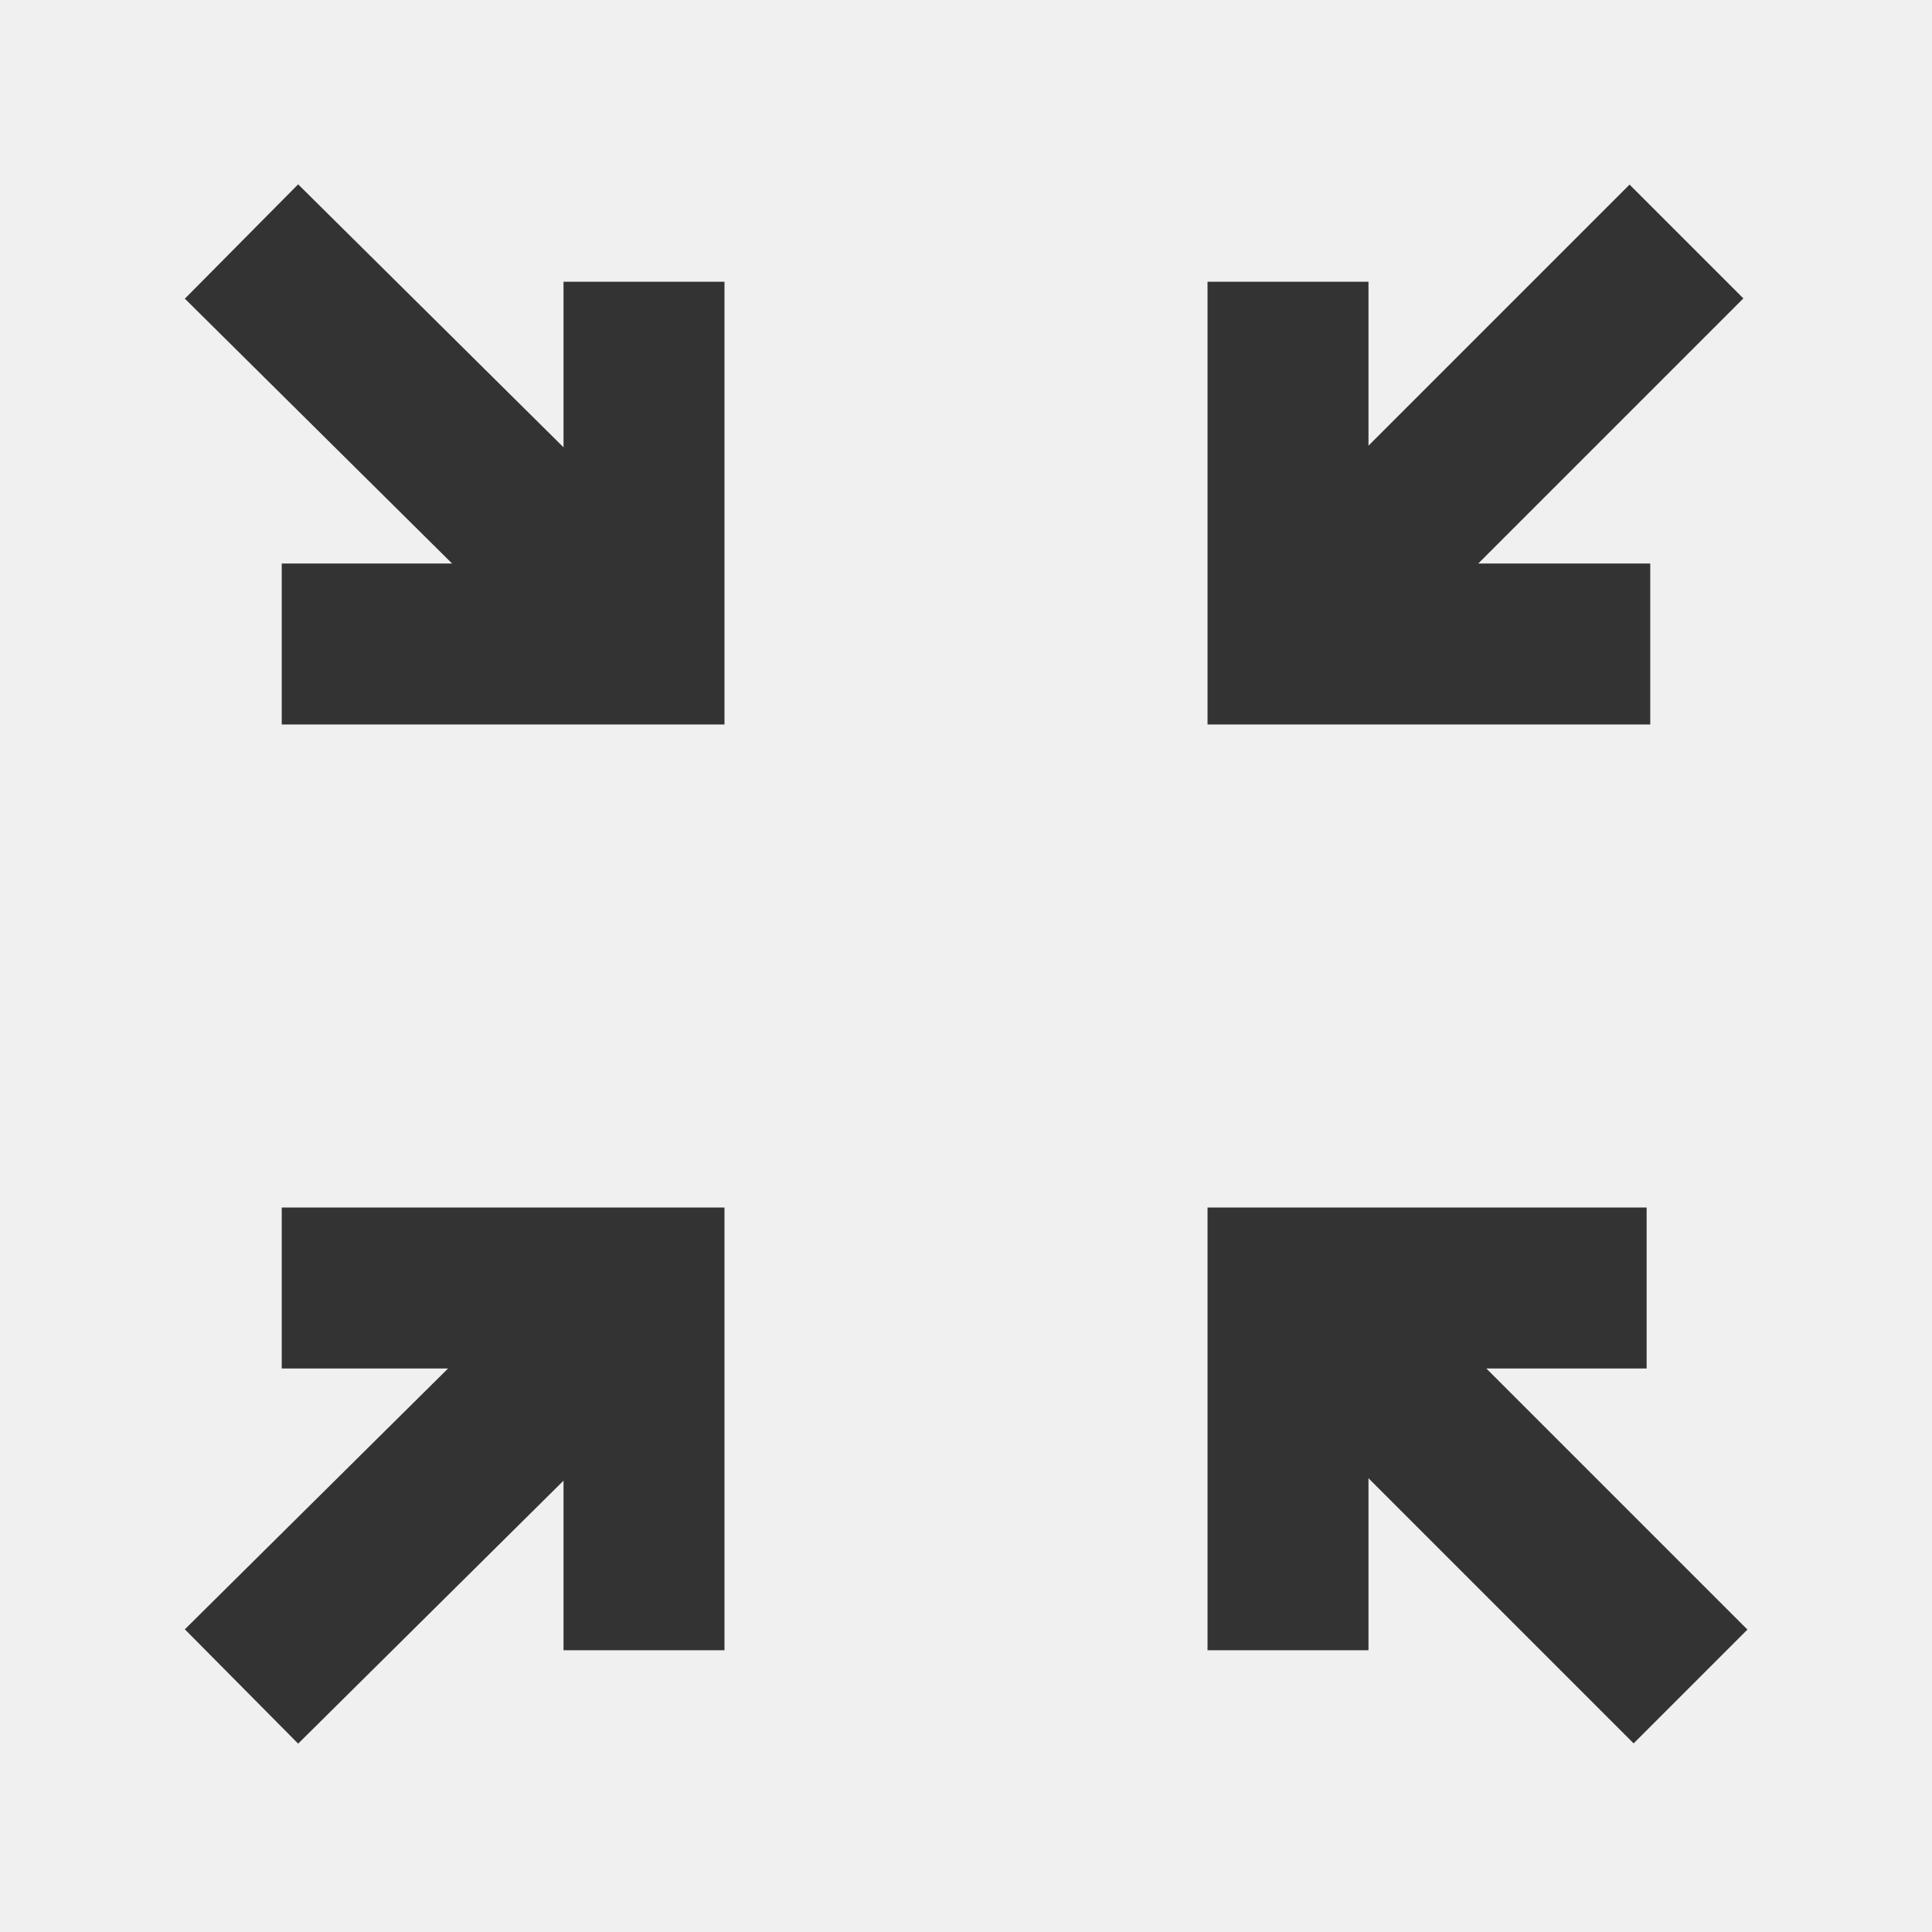
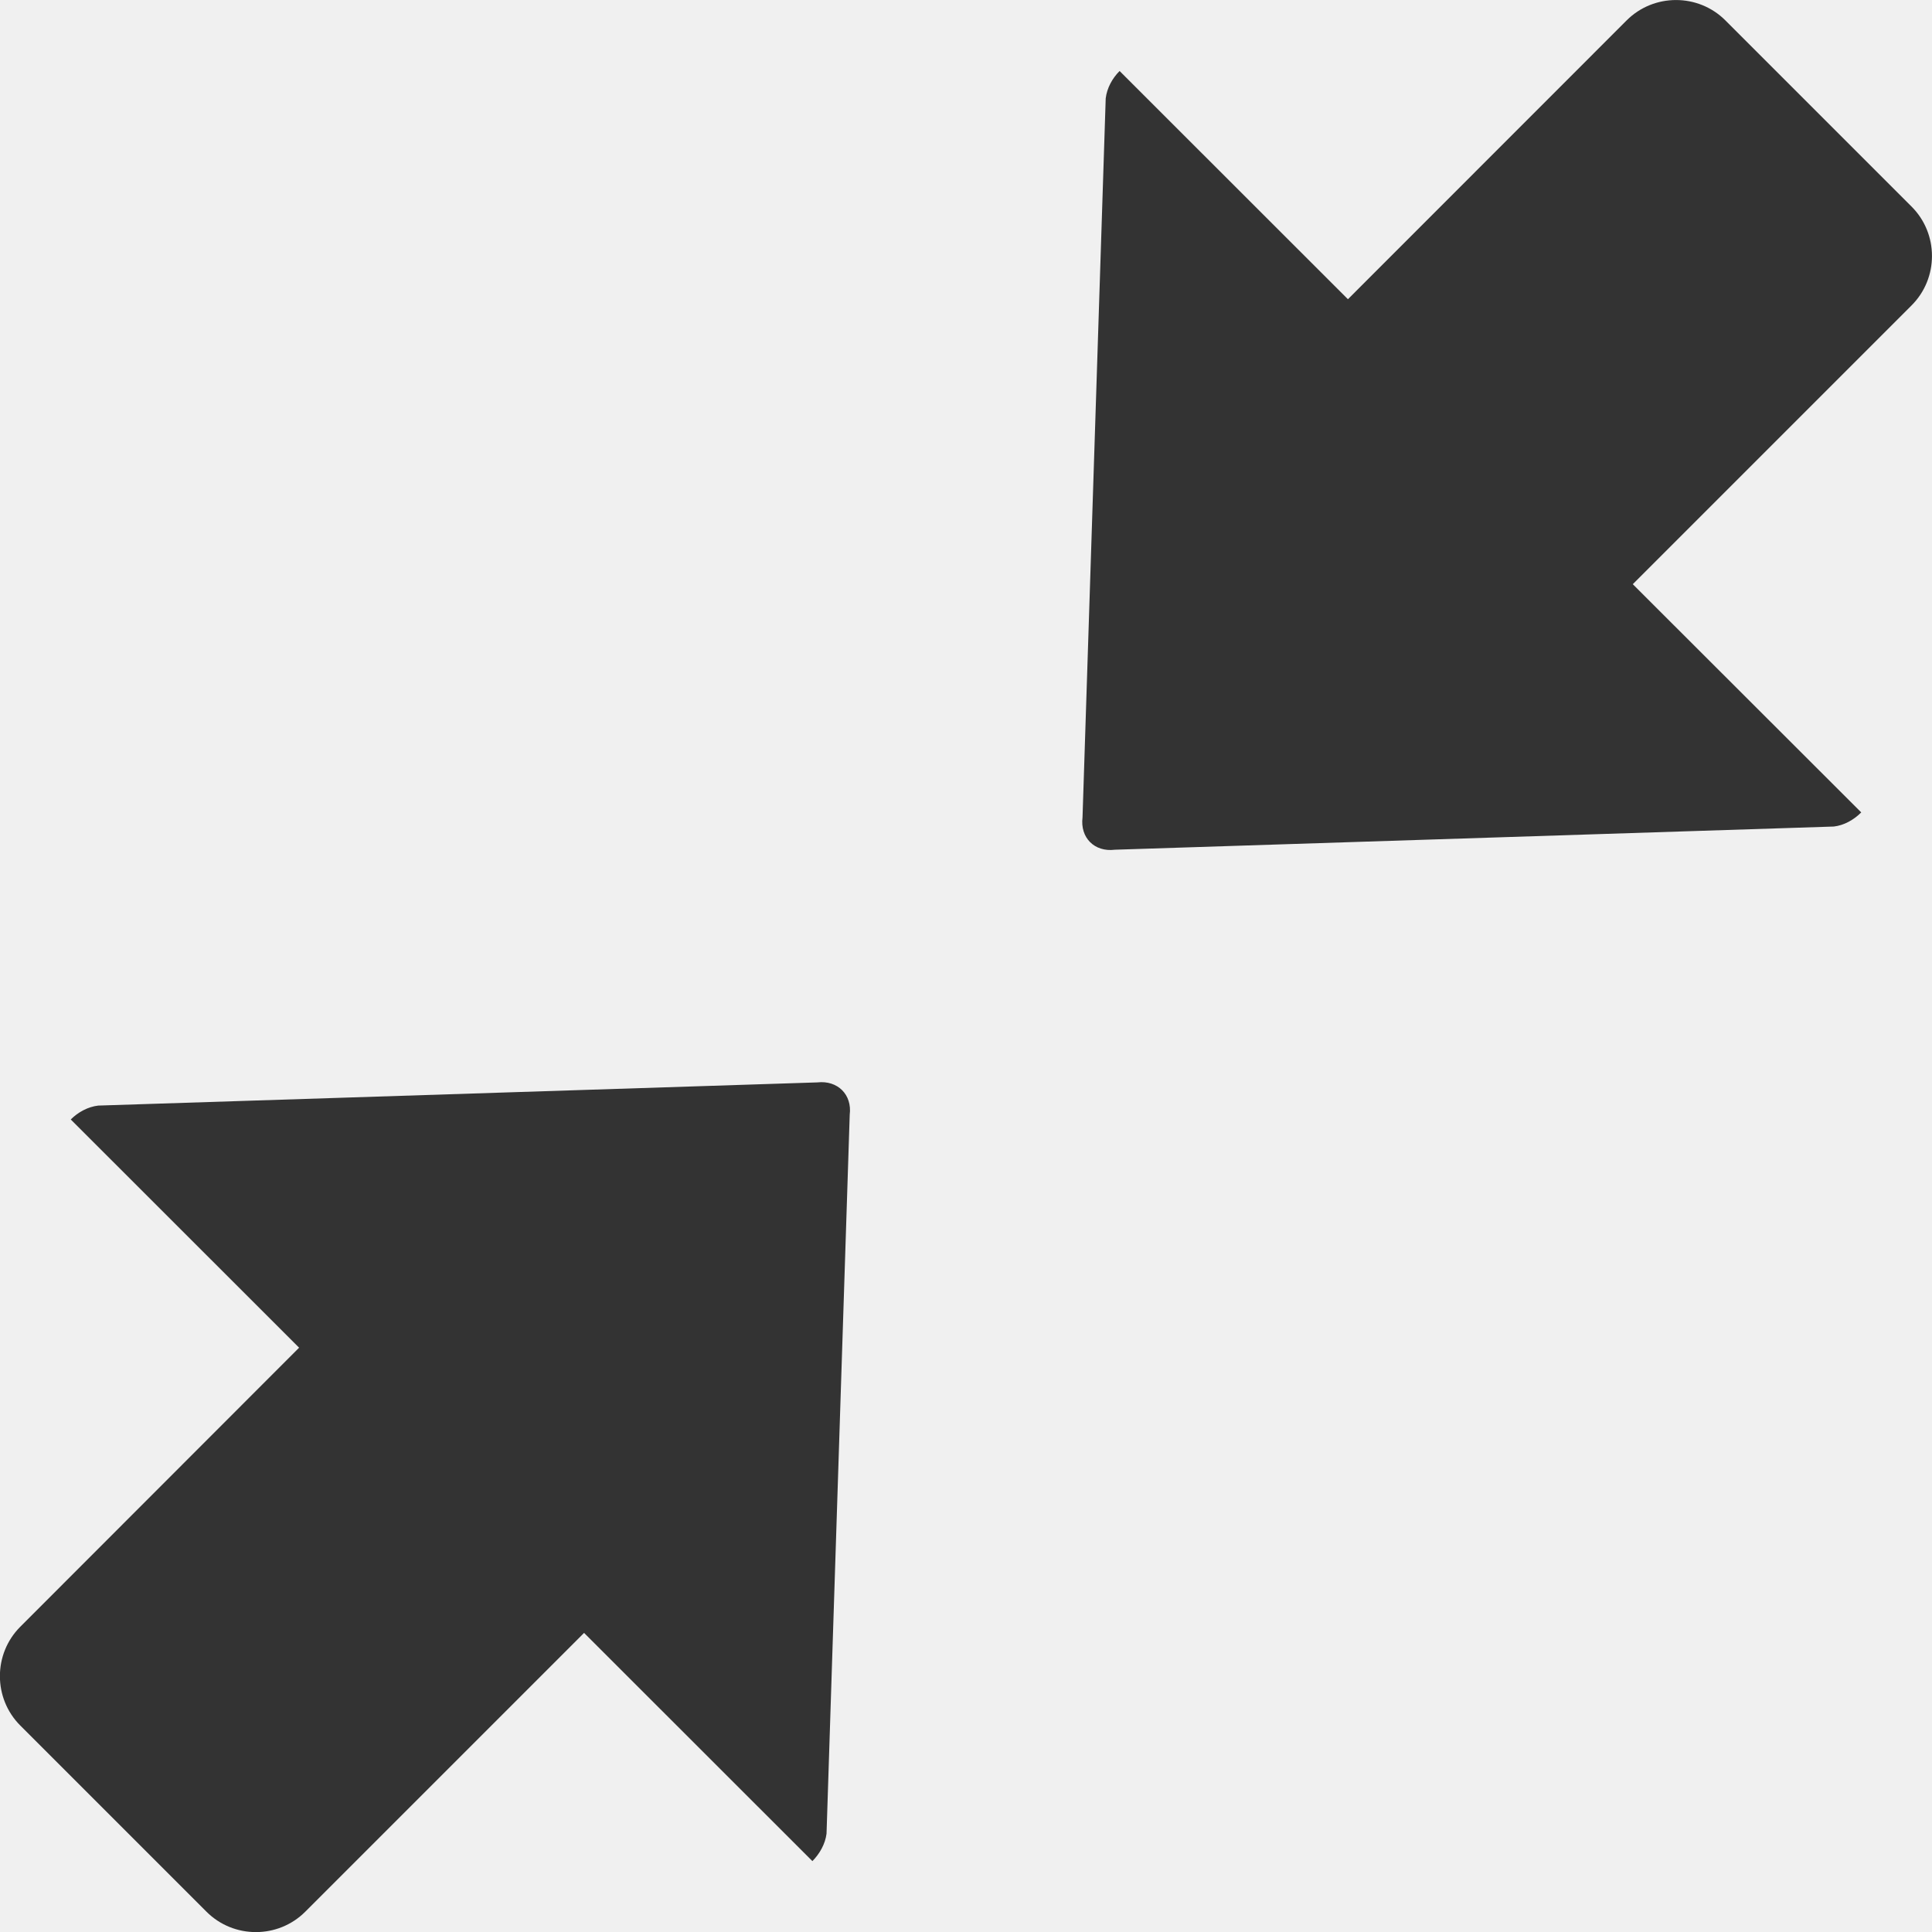
- <svg xmlns="http://www.w3.org/2000/svg" xmlns:xlink="http://www.w3.org/1999/xlink" width="16" height="16" viewBox="0 0 16 16" fill="none">
-   <defs>
-     <rect id="path_0" x="0" y="0" width="16" height="16" />
-   </defs>
-   <g opacity="1" transform="translate(0 0)  rotate(0 8 8)">
-     <mask id="bg-mask-0" fill="white">
-       <use xlink:href="#path_0" />
-     </mask>
-     <g mask="url(#bg-mask-0)">
-       <path id="路径 1" style="stroke:#333333; stroke-width:1.333; stroke-opacity:1; stroke-dasharray:0 0" transform="translate(2 2)  rotate(0 1.666667 1.649917)" d="M0,0L3.33,3.3 " />
-       <path id="路径 2" style="stroke:#333333; stroke-width:1.333; stroke-opacity:1; stroke-dasharray:0 0" transform="translate(2 10.66667)  rotate(0 1.666667 1.649917)" d="M0,3.3L3.33,0 " />
-       <path id="路径 3" style="stroke:#333333; stroke-width:1.333; stroke-opacity:1; stroke-dasharray:0 0" transform="translate(10.7002 10.66667)  rotate(0 1.649917 1.649917)" d="M3.3,3.3L0,0 " />
-       <path id="路径 4" style="stroke:#333333; stroke-width:1.333; stroke-opacity:1; stroke-dasharray:0 0" transform="translate(10.66667 2)  rotate(0 1.649917 1.649917)" d="M3.3,0L0,3.3 " />
-       <path id="路径 5" style="stroke:#333333; stroke-width:1.333; stroke-opacity:1; stroke-dasharray:0 0" transform="translate(10.66667 2.333333)  rotate(0 1.5 1.5)" d="M0,0L0,3L3,3 " />
-       <path id="路径 6" style="stroke:#333333; stroke-width:1.333; stroke-opacity:1; stroke-dasharray:0 0" transform="translate(2.333333 2.333333)  rotate(0 1.5 1.5)" d="M3,0L3,3L0,3 " />
-       <path id="路径 7" style="stroke:#333333; stroke-width:1.333; stroke-opacity:1; stroke-dasharray:0 0" transform="translate(2.333333 10.66667)  rotate(0 1.5 1.5)" d="M3,3L3,0L0,0 " />
-       <path id="路径 8" style="stroke:#333333; stroke-width:1.333; stroke-opacity:1; stroke-dasharray:0 0" transform="translate(10.66667 10.66667)  rotate(0 1.48325 1.5)" d="M0,3L0,0L2.97,0 " />
-     </g>
+ <svg xmlns="http://www.w3.org/2000/svg" height="16" viewBox="0 0 16 16" width="16">
+   <clipPath id="a">
+     <path d="m6.769 8.964c.168-.019.289.101.268.268l-.192 5.954c-.011.085-.056.165-.117.227l-1.891-1.89-2.309 2.309c-.225.225-.593.225-.818 0l-1.542-1.542c-.225-.225-.225-.593 0-.818l2.309-2.311-1.891-1.89c.061-.061.142-.105.227-.115zm6.702-8.795c.225-.225.593-.225.818 0l1.542 1.542c.225.225.225.593 0 .818l-2.309 2.309 1.892 1.89c-.062.062-.142.107-.227.117l-5.954.192c-.169.021-.289-.099-.268-.268l.192-5.954c.01-.085.054-.166.115-.227l1.891 1.89z" />
+   </clipPath>
+   <g clip-path="url(#a)">
+     <path d="m0 0h16v16.001h-16z" fill="#333" />
  </g>
</svg>
